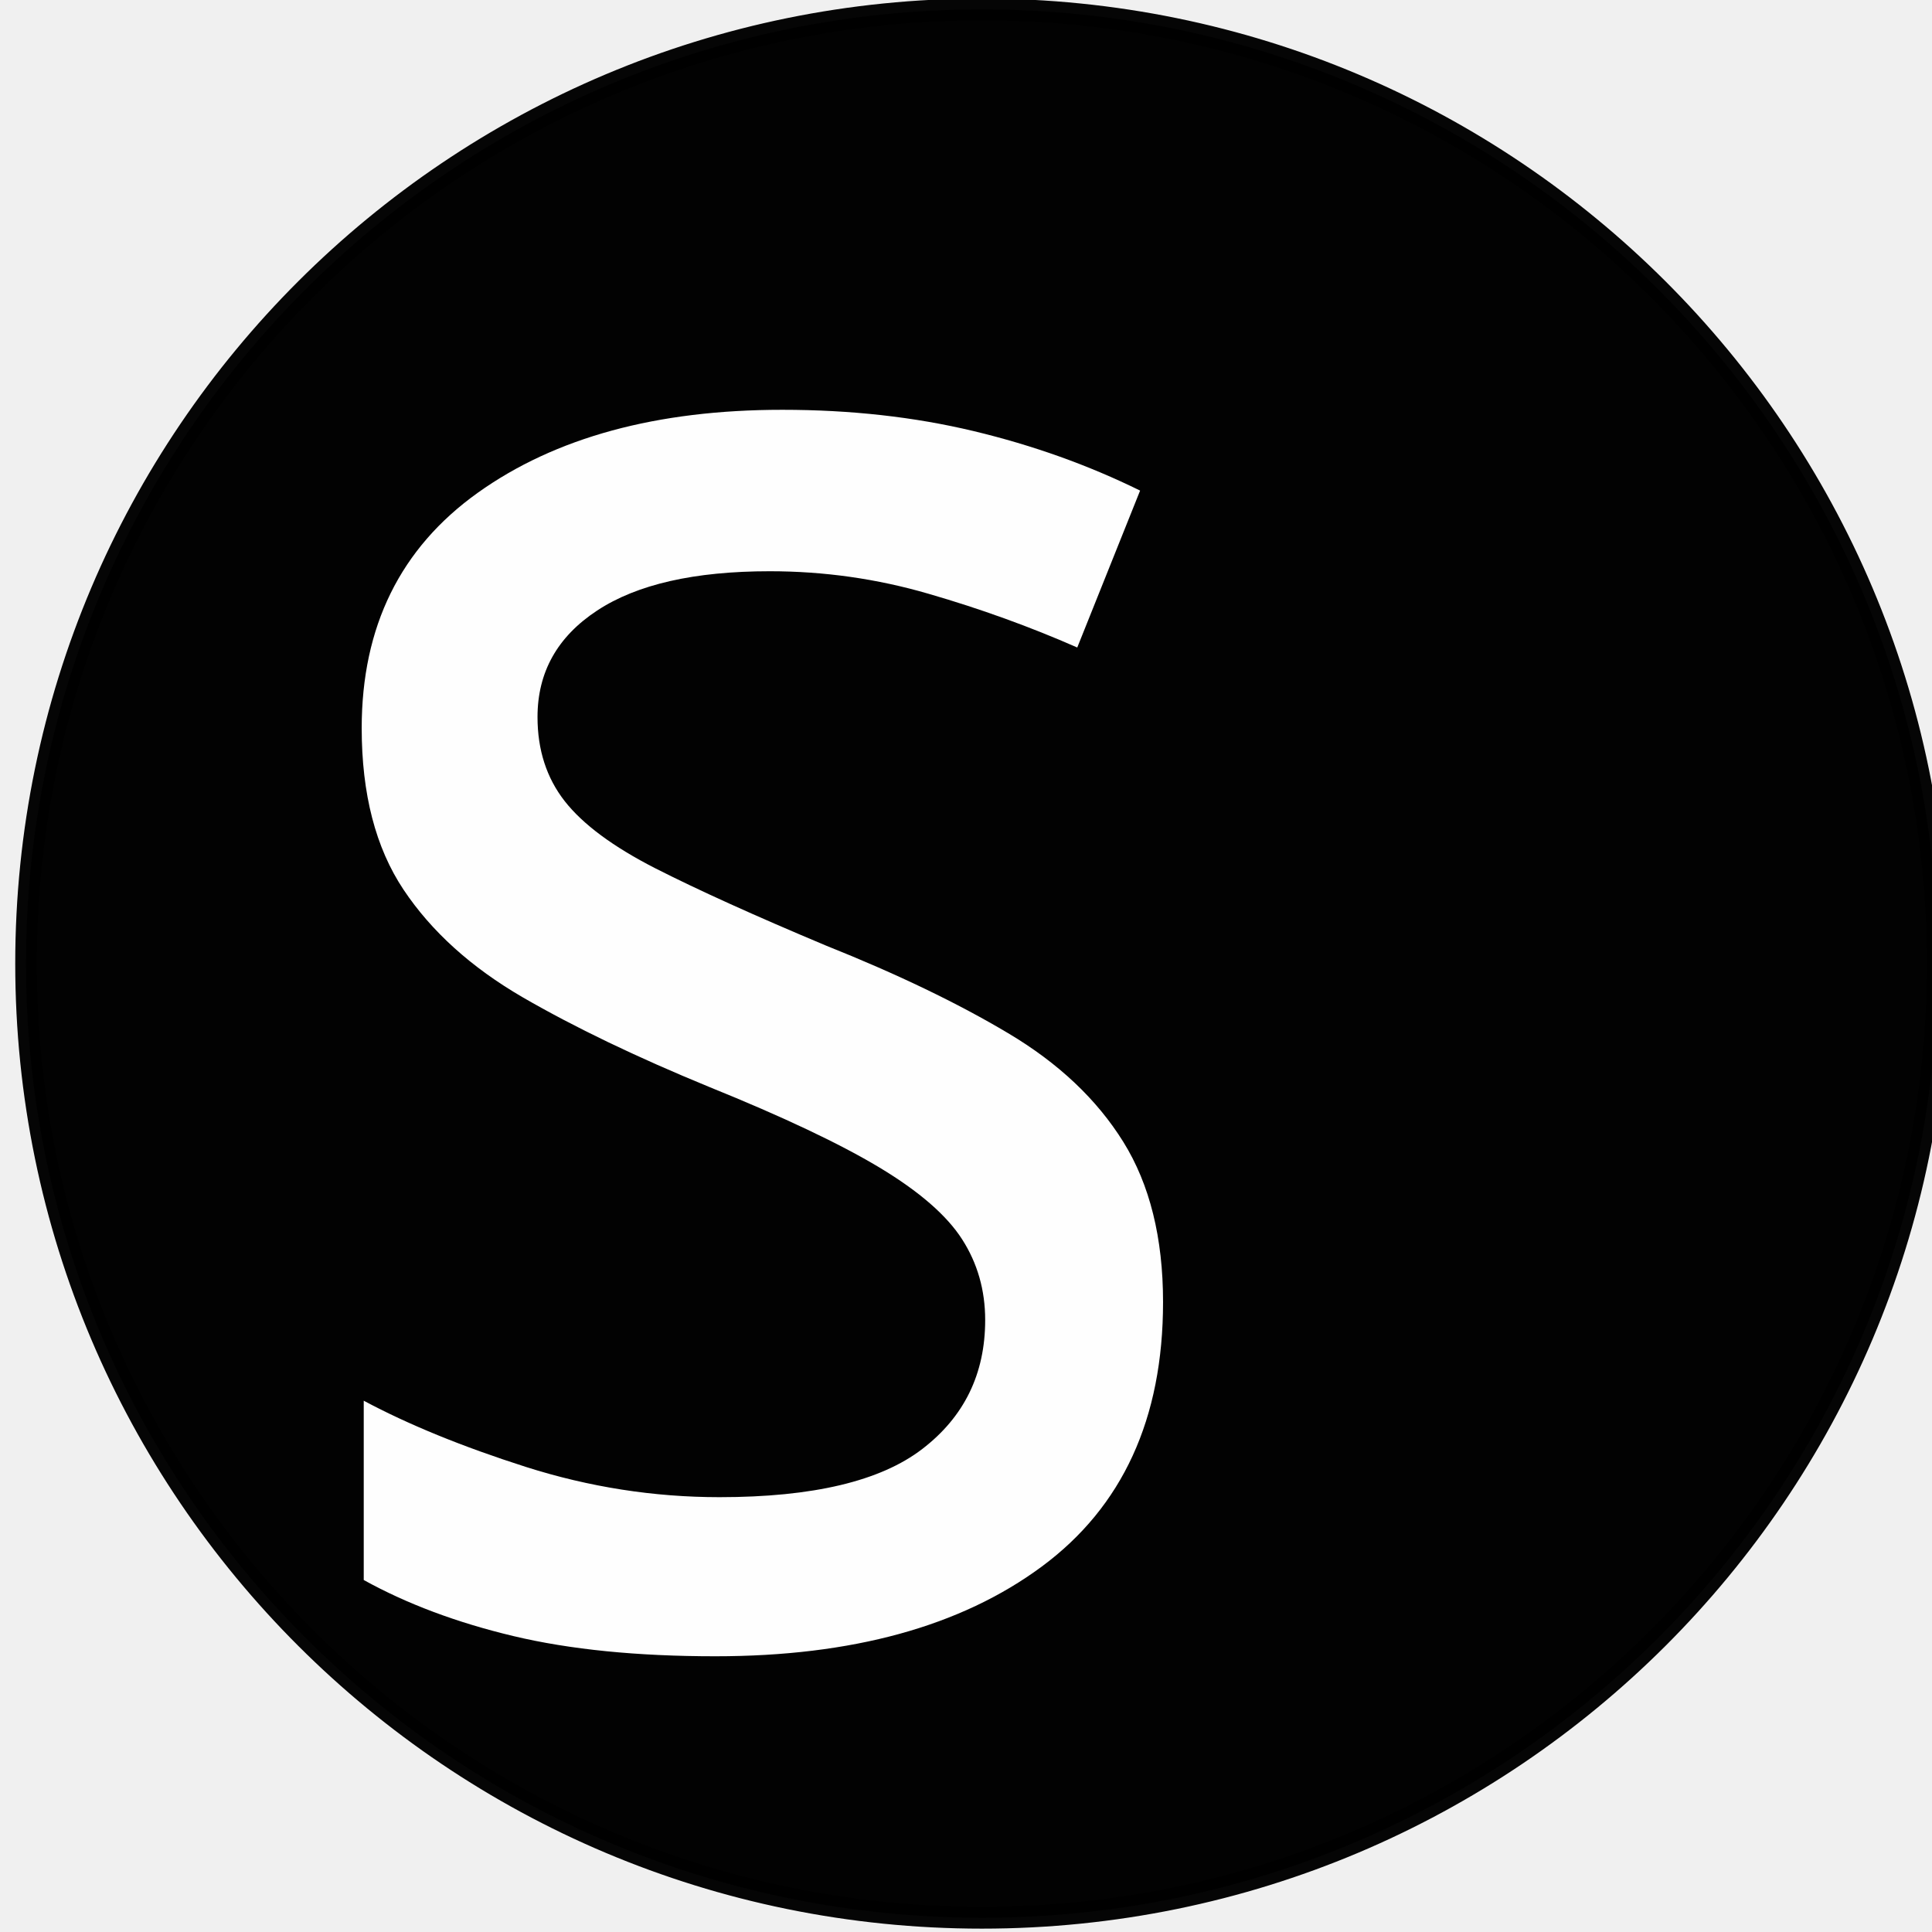
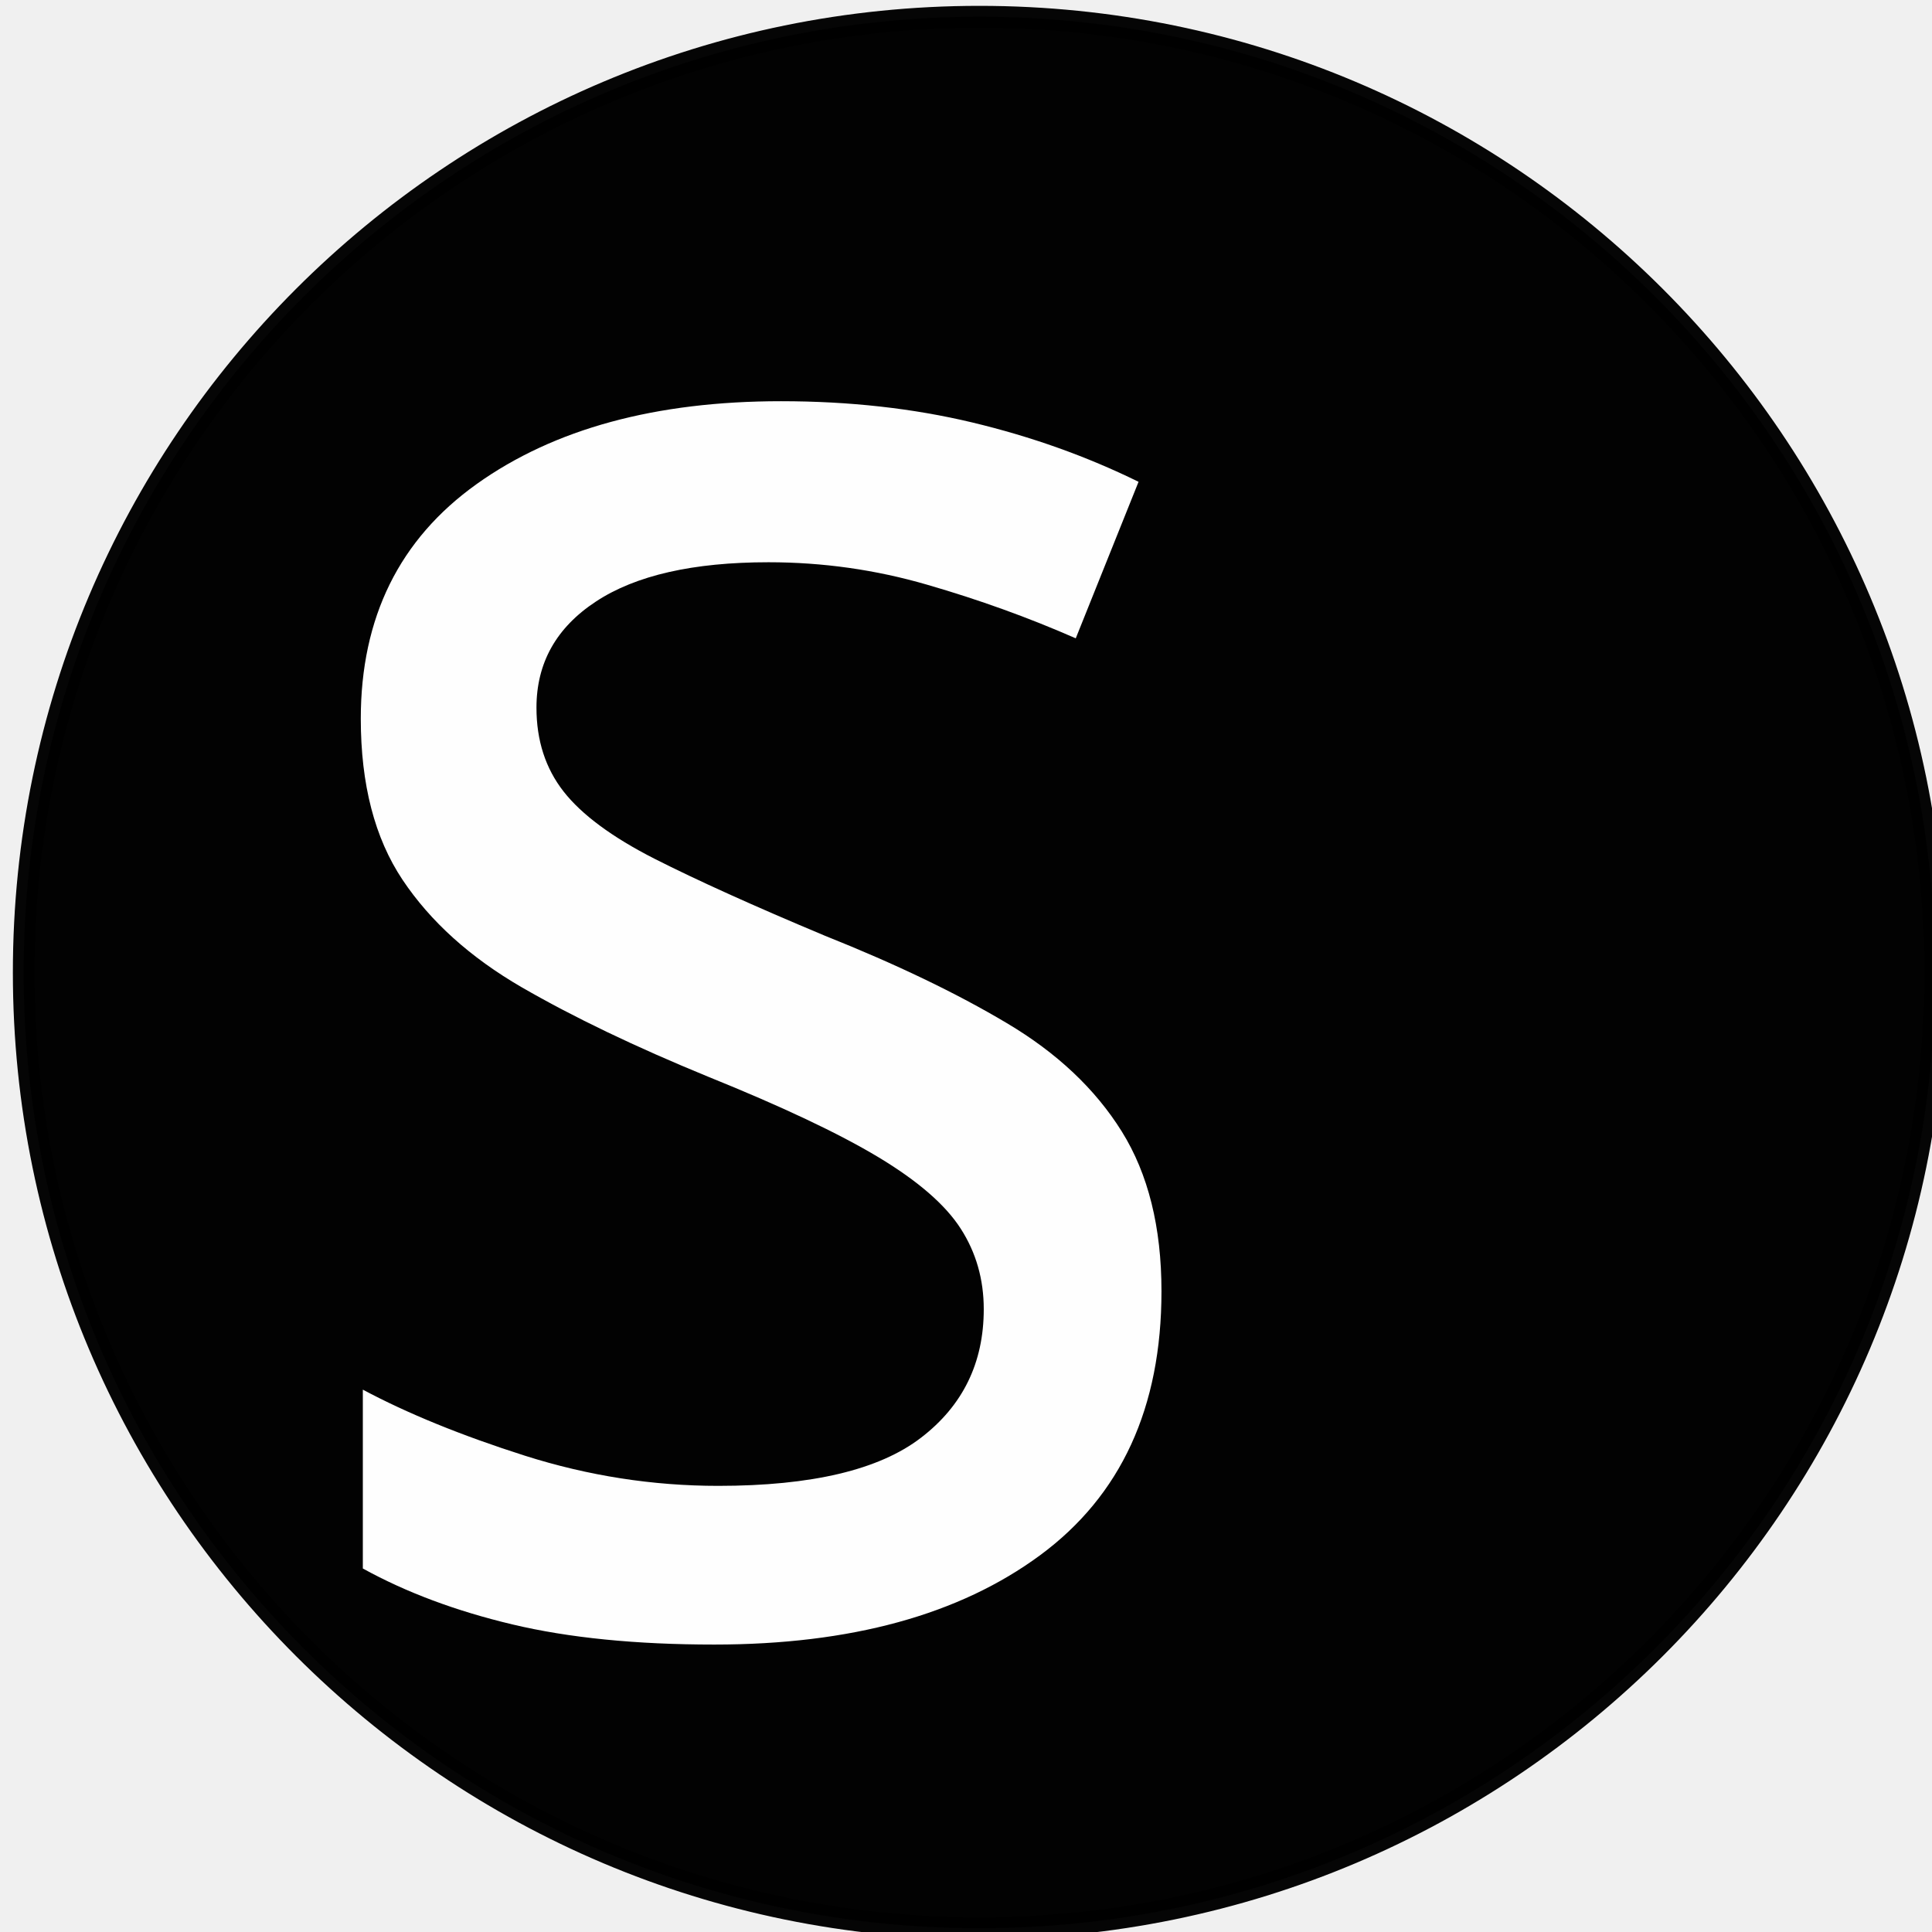
- <svg xmlns="http://www.w3.org/2000/svg" width="250" height="250" viewBox="0 0 0.347 0.347">
-   <text x="-.032" y=".346" font-family="Energy Infrastructure" word-spacing="0" line-height="125%" letter-spacing="0" font-size=".056">
-     <tspan x="-.032" y=".346" font-size=".59" />
+ <svg xmlns="http://www.w3.org/2000/svg" version="1.1" width="250" height="250" viewBox="0 0 0.347 0.347" id="svg2">
+   <defs id="defs3393" />
+   <text x="-0.032" y="0.346" id="text7140" xml:space="preserve" style="font-size:0.056px;font-style:normal;font-variant:normal;font-weight:normal;font-stretch:normal;line-height:125%;letter-spacing:0px;word-spacing:0px;fill:#000000;fill-opacity:1;stroke:none;font-family:Energy Infrastructure;-inkscape-font-specification:Energy Infrastructure">
+     <tspan x="-0.032" y="0.346" id="tspan7142" style="font-size:0.59px" />
  </text>
-   <path transform="matrix(.00194 0 0 .00196-.299-.549)" d="M333.519 368.401A88.492 87.434 0 1 1 156.535 368.401 88.492 87.434 0 1 1 333.519 368.401z" stroke-opacity=".977" stroke="#000" stroke-linejoin="round" fill-opacity=".991" stroke-width="2" />
-   <text transform="matrix(.00168 0 0 .0018-.685-.455)" y="415.81" x="435" fill="#fff" font-family="Energy Infrastructure" word-spacing="0" line-height="125%" fill-opacity=".995" letter-spacing="0" font-size="223.68">
-     <tspan y="415.81" x="435" fill="#fff" fill-opacity=".995">s</tspan>
-   </text>
+   <g id="g24595">
+     <path style="opacity:0;fill:#000000;fill-opacity:1;fill-rule:nonzero;stroke:#000000;stroke-opacity:1" id="path3037" transform="matrix(0.00161659,0,0,0.00168318,-0.1877082,-0.4404366)" d="M 329.288,363.466 A 105.415,102.947 0 1 1 118.459,363.466 105.415,102.947 0 1 1 329.288,363.466 z" />
+     <path style="opacity:0;fill:#000000;fill-opacity:1;fill-rule:nonzero;stroke:#000000;stroke-width:2;stroke-linejoin:round;stroke-miterlimit:4;stroke-opacity:1;stroke-dasharray:none" id="path3807" transform="matrix(0.00161659,0,0,0.00168318,-0.1877082,-0.4404366)" d="M 296.148,366.286 A 58.877,87.434 0 1 1 178.394,366.286 58.877,87.434 0 1 1 296.148,366.286 z" />
+     <g id="g5338" transform="matrix(0.00173606,0,0,0.00173606,-0.6845311,-0.455224)">
+       <path style="fill:#000000;fill-opacity:0.991;stroke:#000000;stroke-width:2;stroke-linejoin:round;stroke-miterlimit:4;stroke-opacity:0.977;stroke-dasharray:none" id="path3851-1" transform="matrix(1.117345,0,0,1.130861,221.8468,-53.78195)" d="M 333.519,368.401 A 88.492,87.434 0 1 1 156.535,368.401 88.492,87.434 0 1 1 333.519,368.401 z" />
+       <text style="font-size:223.682px;font-style:normal;font-variant:normal;font-weight:normal;font-stretch:normal;line-height:125%;letter-spacing:0px;word-spacing:0px;fill:#ffffff;fill-opacity:0.995;stroke:none;font-family:Energy Infrastructure;-inkscape-font-specification:Energy Infrastructure" xml:space="preserve" id="text2997" transform="scale(0.9669023,1.034231)" y="415.814" x="434.998">
+         <tspan style="fill:#ffffff;fill-opacity:0.995;stroke:none" id="tspan2999" y="415.814" x="434.998">s</tspan>
+       </text>
+     </g>
+   </g>
</svg>
